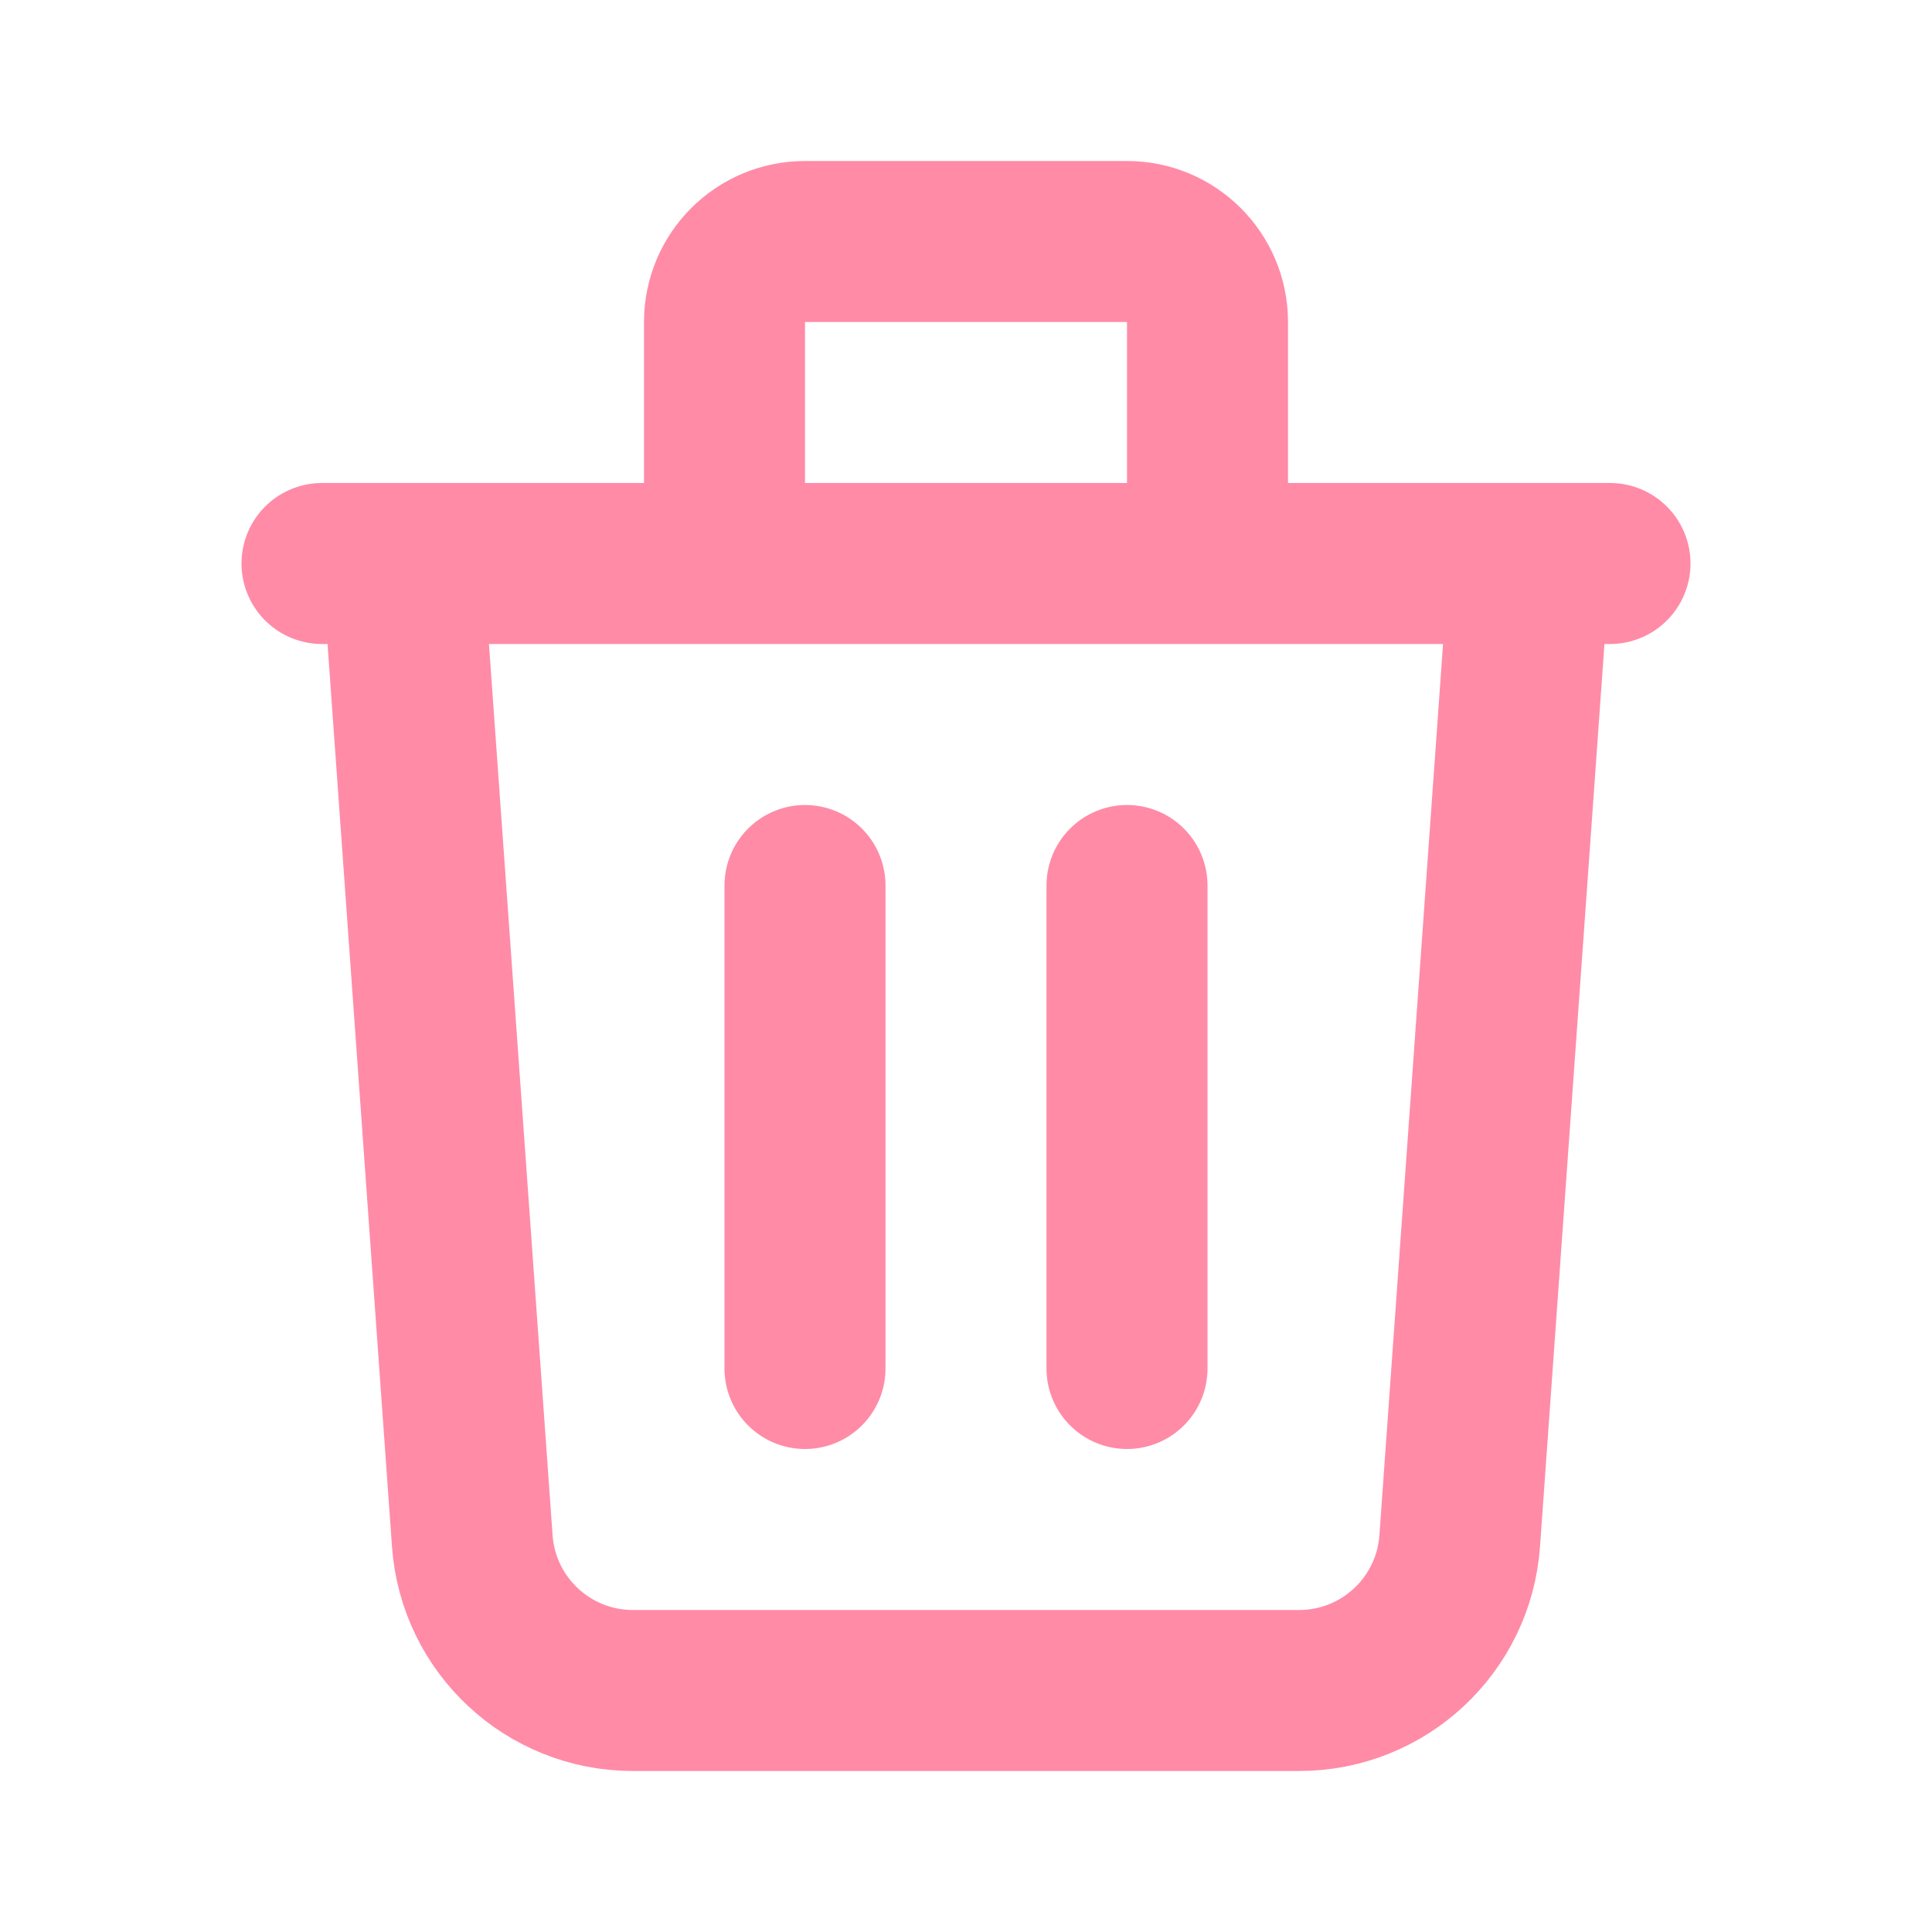
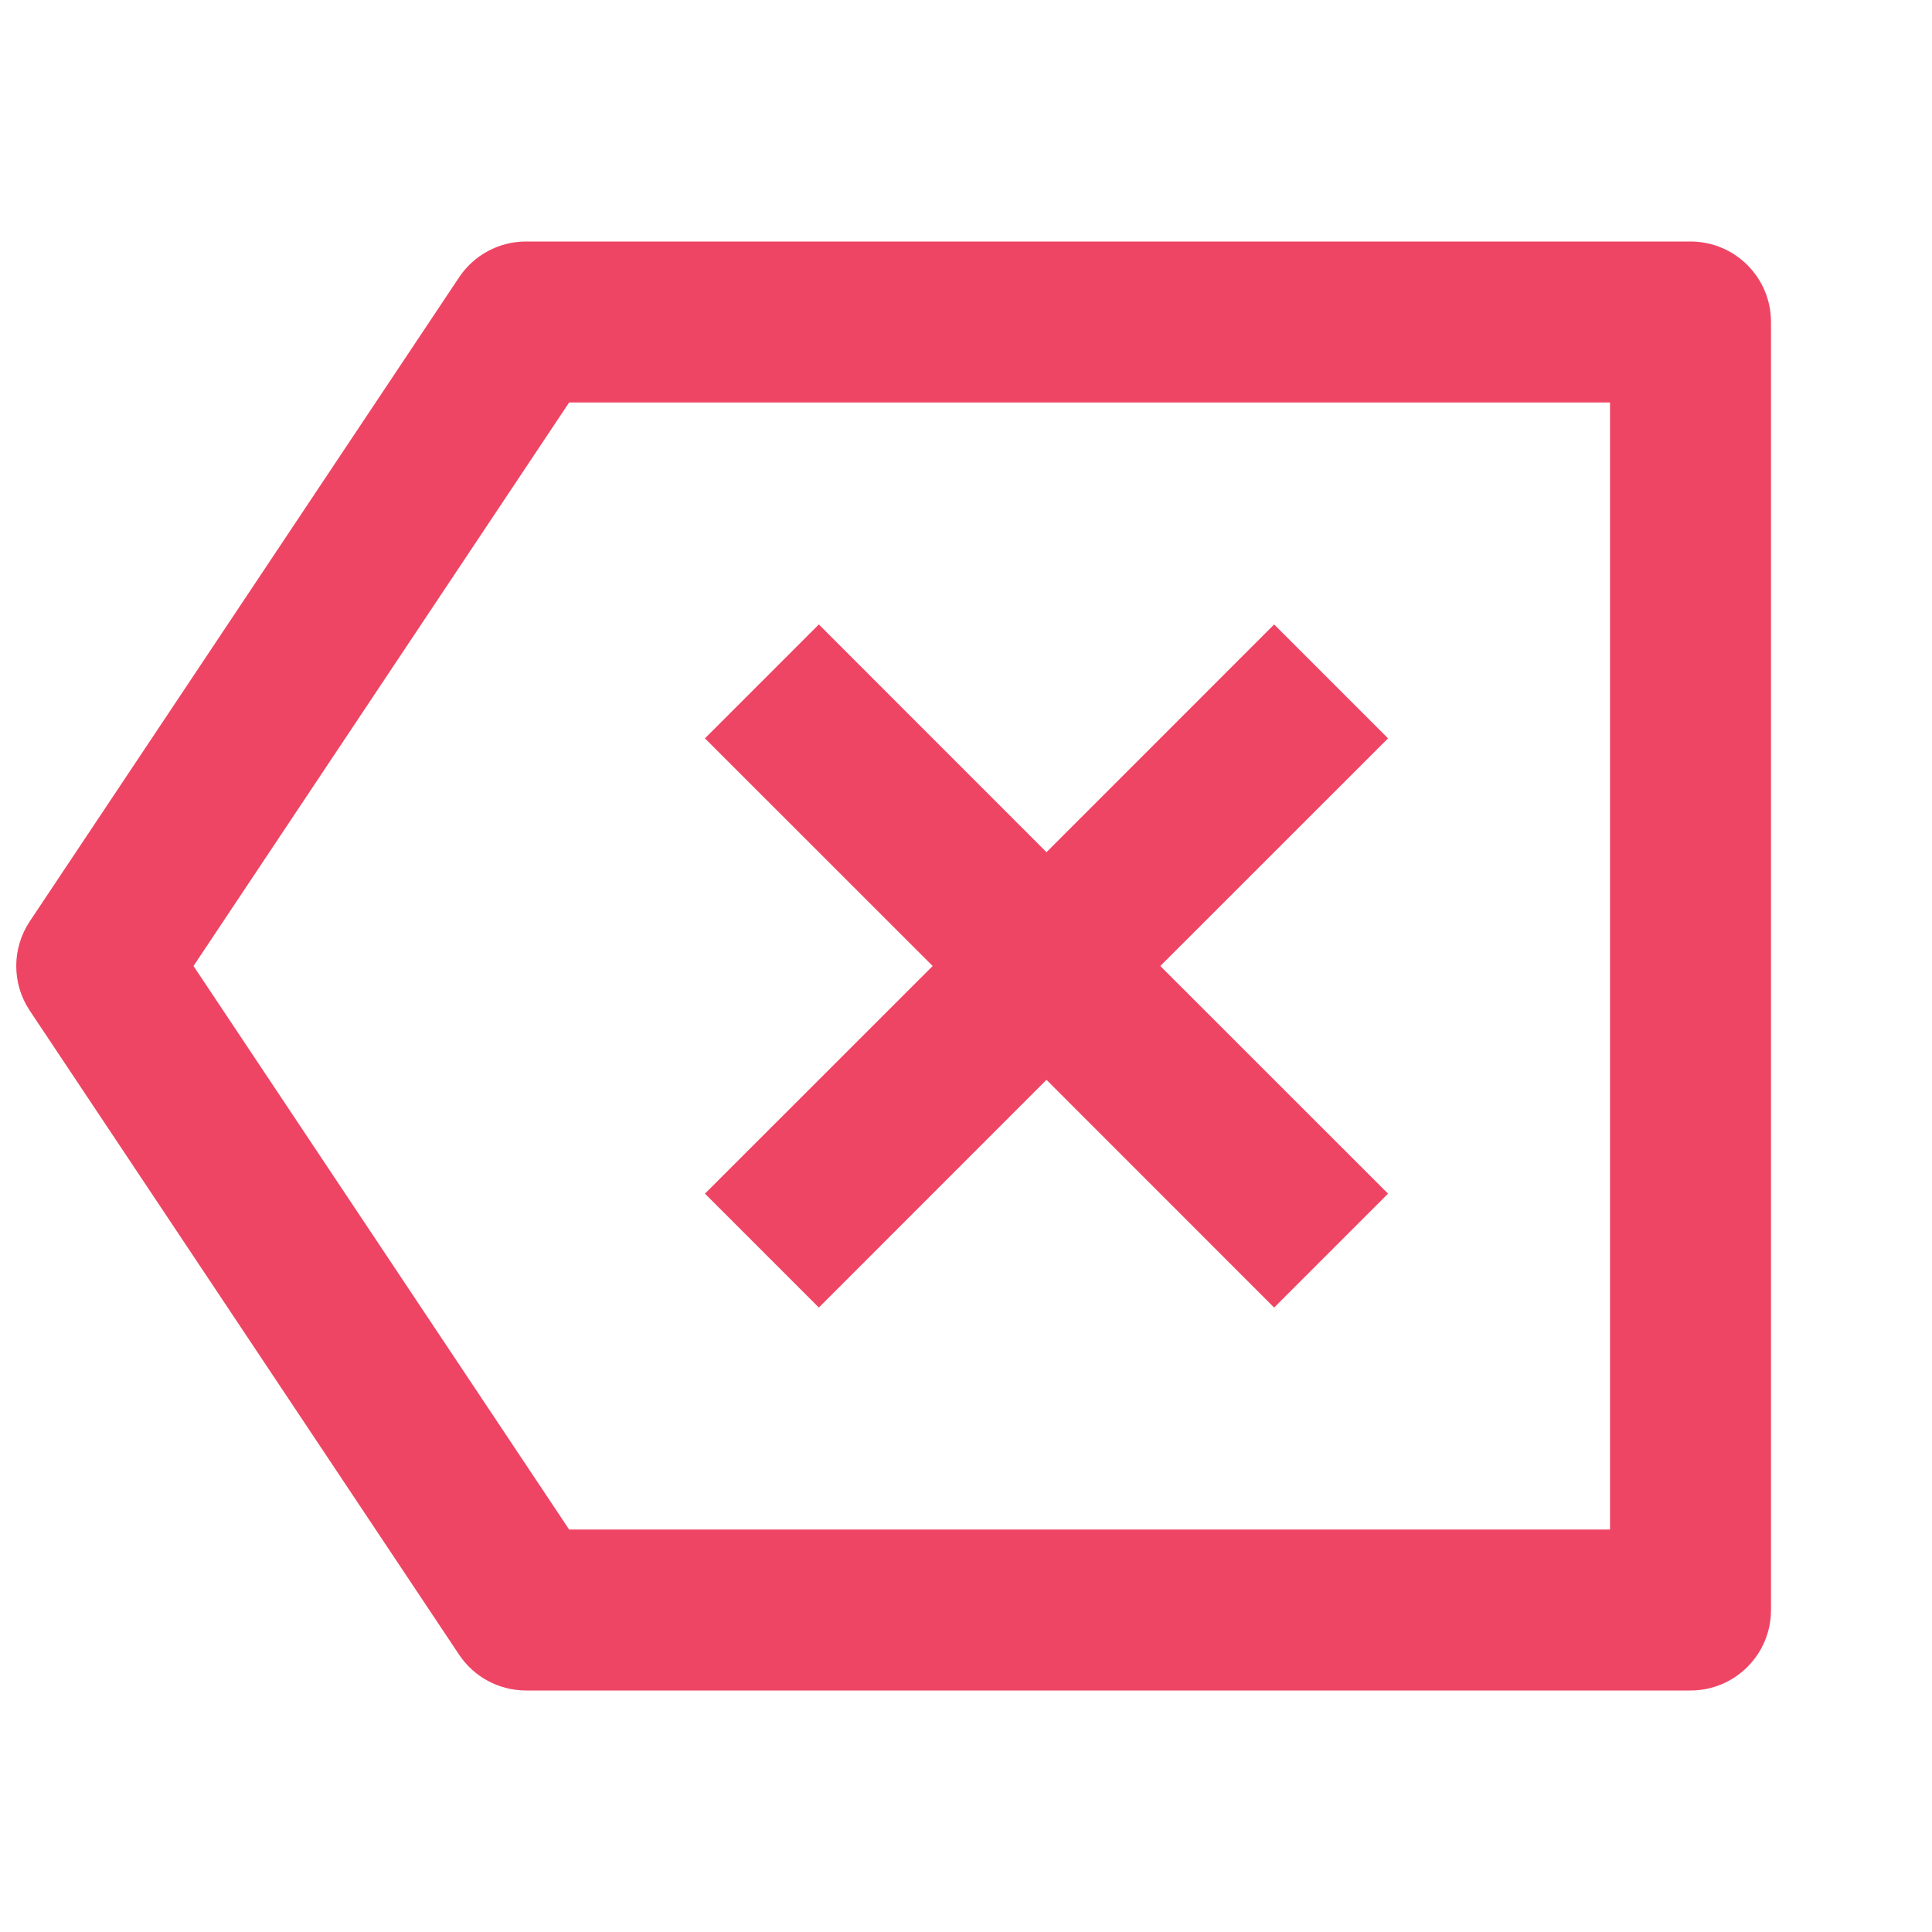
- <svg xmlns="http://www.w3.org/2000/svg" class="w-6 h-6" fill="none" stroke="#ff8ba7" viewBox="0 0 24 24">
-   <path stroke-linecap="round" stroke-linejoin="round" stroke-width="2" d="M19 7l-.867 12.142A2 2 0 0116.138 21H7.862a2 2 0 01-1.995-1.858L5 7m5 4v6m4-6v6m1-10V4a1 1 0 00-1-1h-4a1 1 0 00-1 1v3M4 7h16" />
+ <svg xmlns="http://www.w3.org/2000/svg" viewBox="0 0 24 24" width="24" fill="#EF4565" height="24">
+   <path fill="none" d="M0 0h24v24H0z" />
+   <path d="M6.535 3H21a1 1 0 0 1 1 1v16a1 1 0 0 1-1 1H6.535a1 1 0 0 1-.832-.445l-5.333-8a1 1 0 0 1 0-1.11l5.333-8A1 1 0 0 1 6.535 3zm.535 2l-4.666 7 4.666 7H20V5H7.07zM13 10.586l2.828-2.829 1.415 1.415L14.414 12l2.829 2.828-1.415 1.415L13 13.414l-2.828 2.829-1.415-1.415L11.586 12 8.757 9.172l1.415-1.415L13 10.586z" />
</svg>
